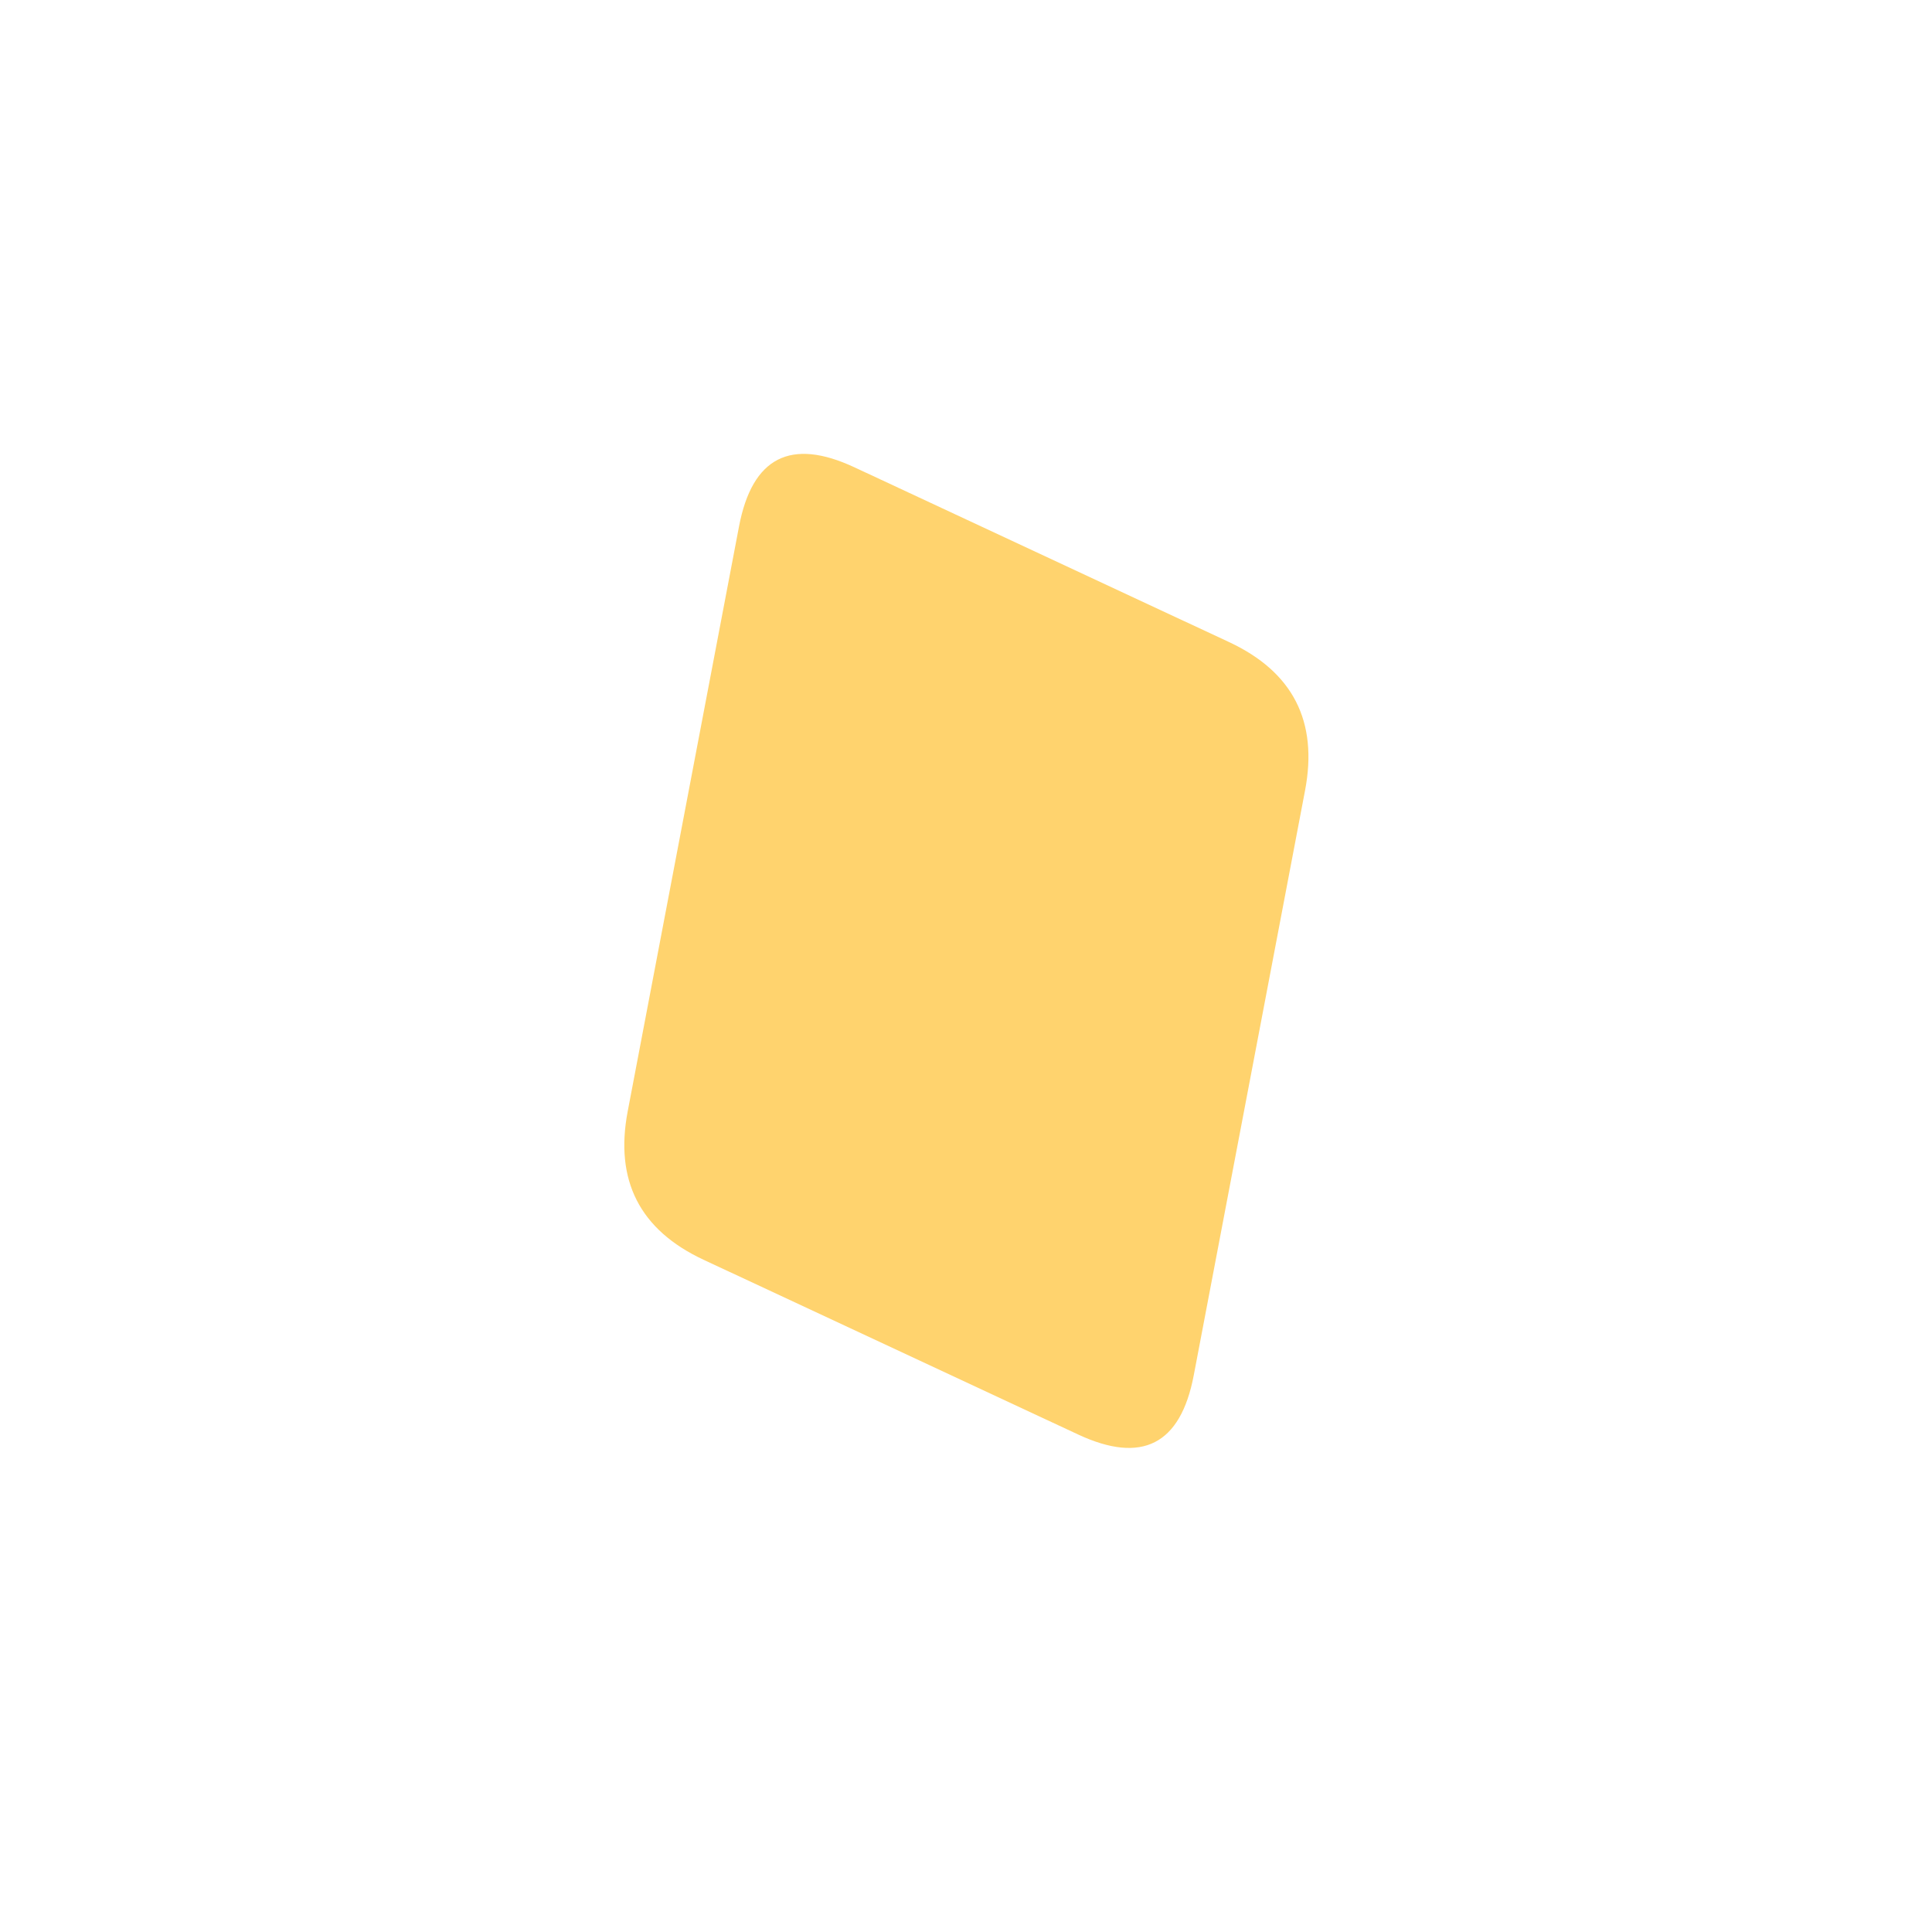
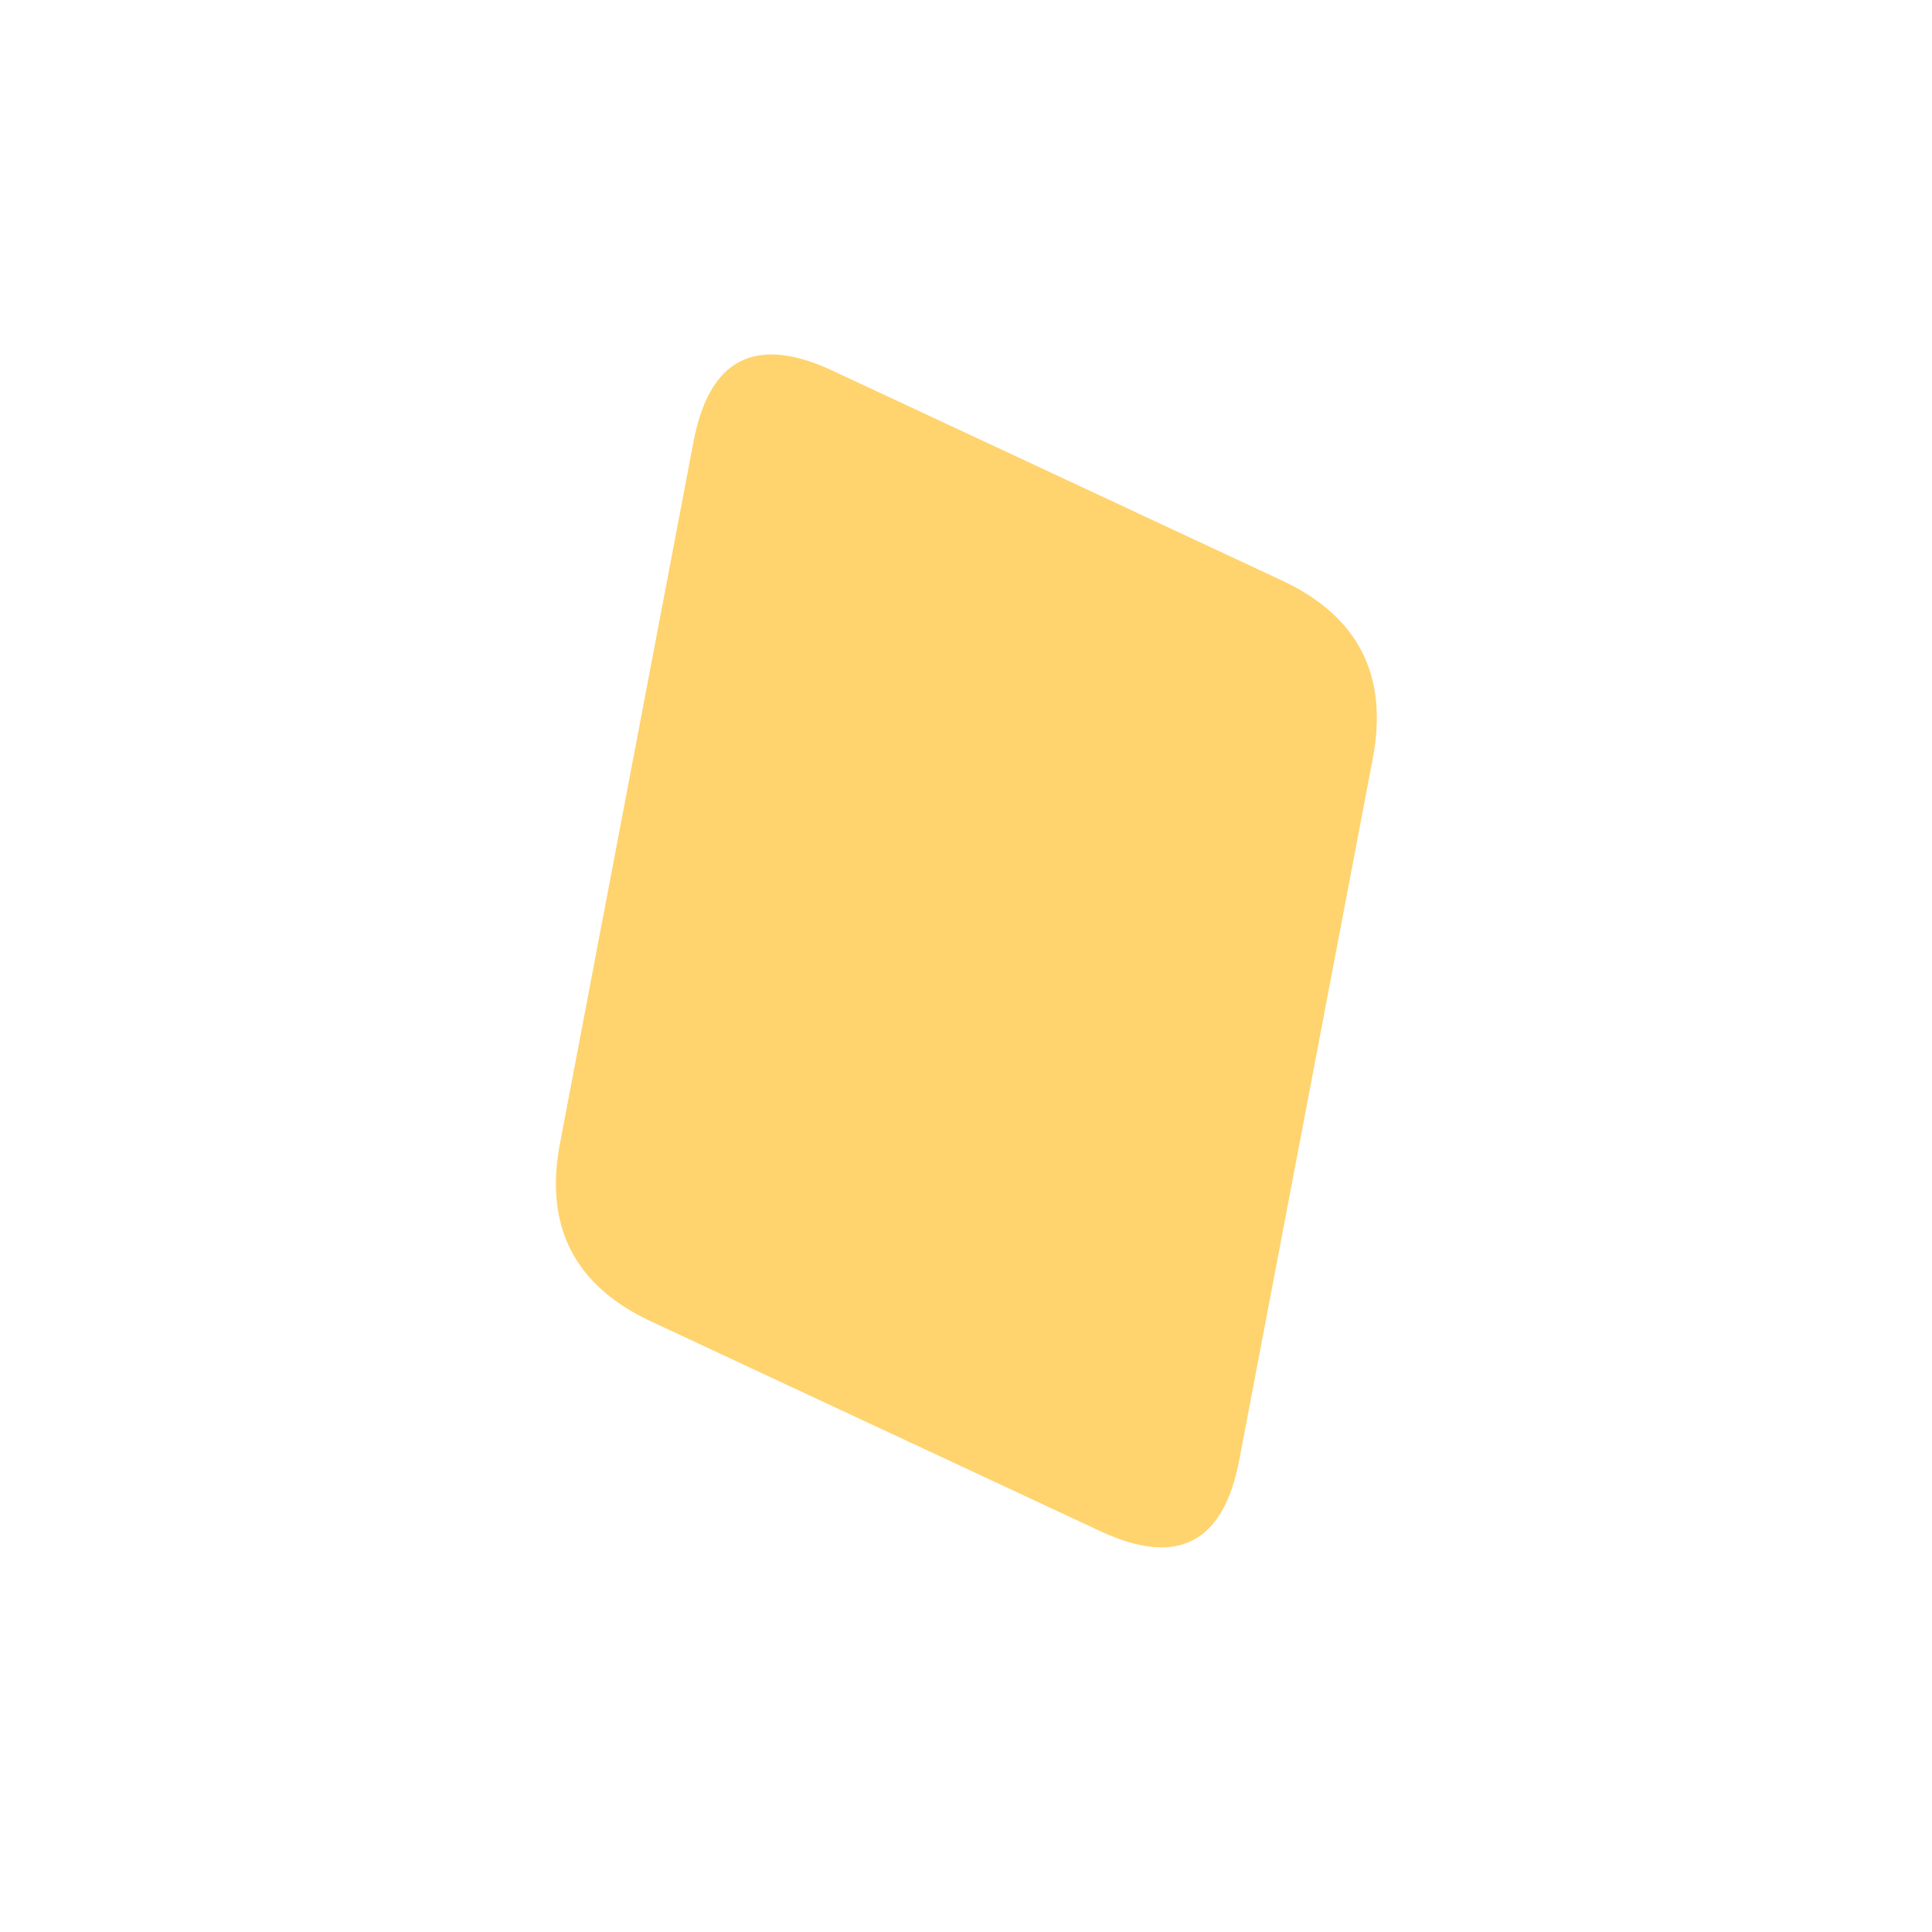
<svg xmlns="http://www.w3.org/2000/svg" width="1024" height="1024" viewBox="0 0 1024 1024">
-   <path d="M452.9 247.7 L651.4 340.3 Q702.2 364 691.7 419 L632.7 729 Q622.2 784 571.4 760.3 L372.9 667.7 Q322.2 644 332.7 589 L391.7 279 Q402.2 224 452.9 247.7Z" fill="#FFD36E" />
+   <path d="M441.1 196.4 L679.3 307.6 Q740.2 336 727.6 402 L656.8 774 Q644.2 840 583.3 811.6 L345.1 700.4 Q284.2 672 296.8 606 L367.6 234 Q380.2 168 441.1 196.4Z" fill="#FFD36E" />
</svg>
